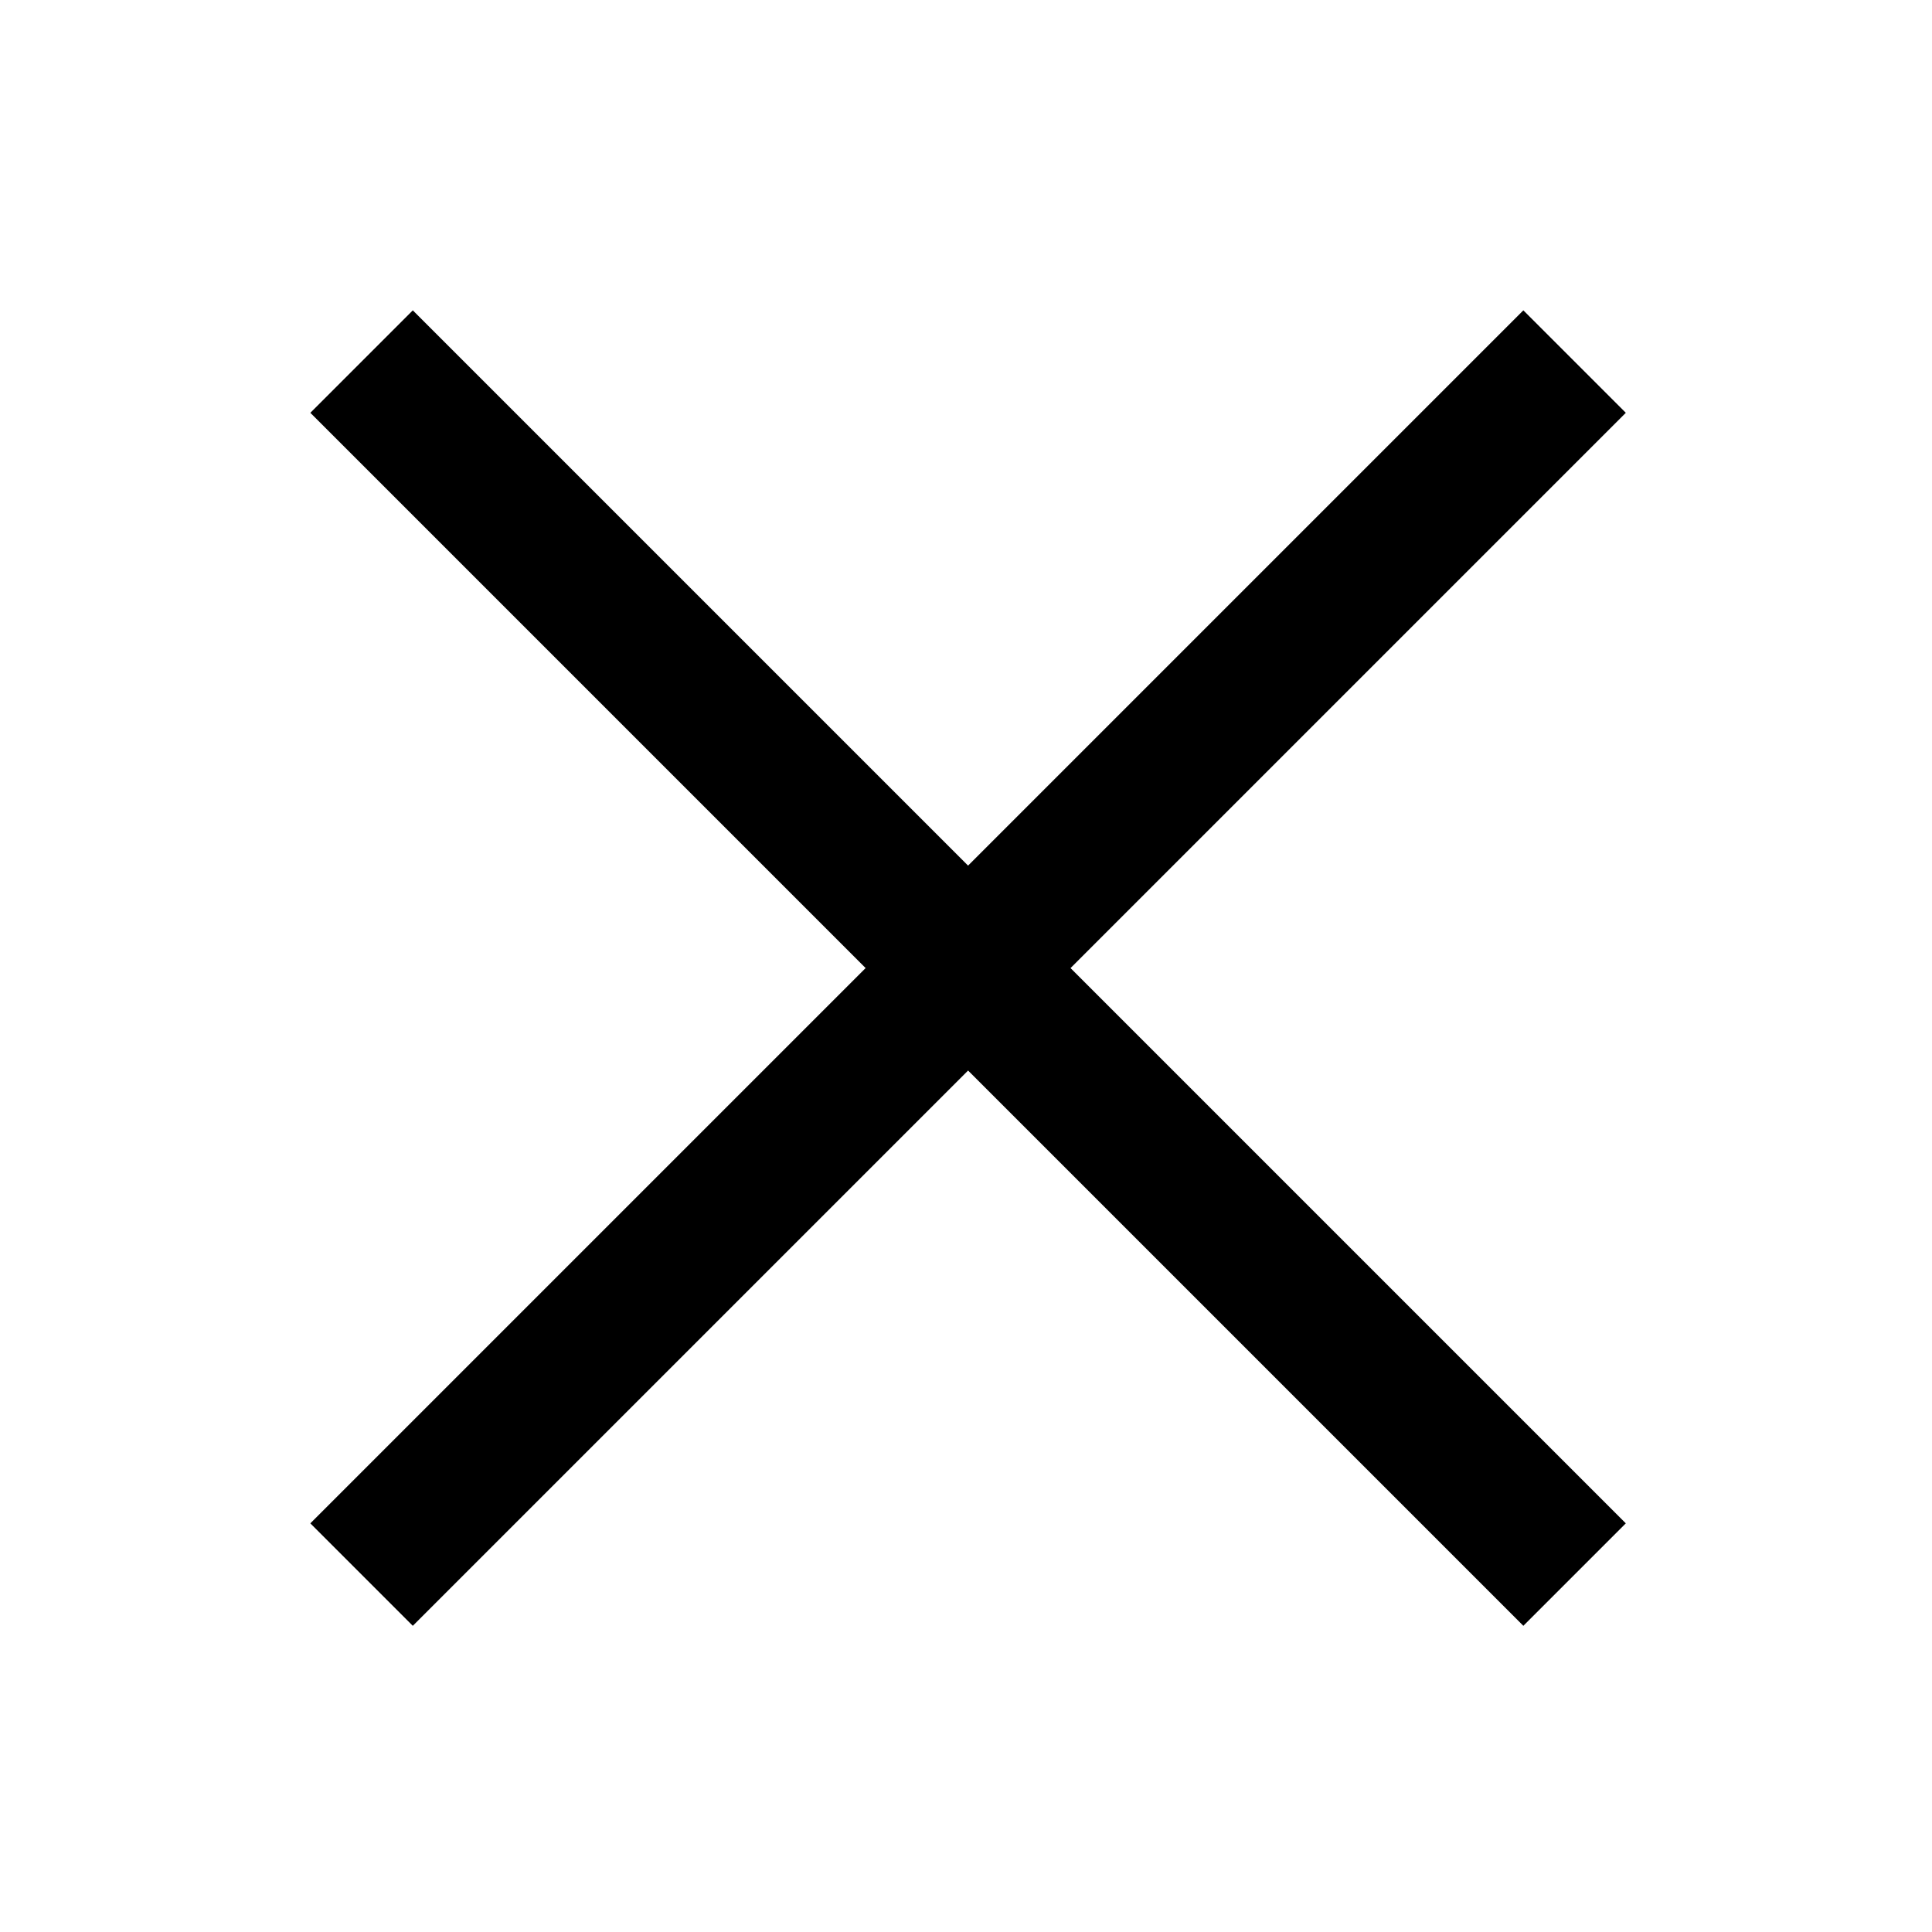
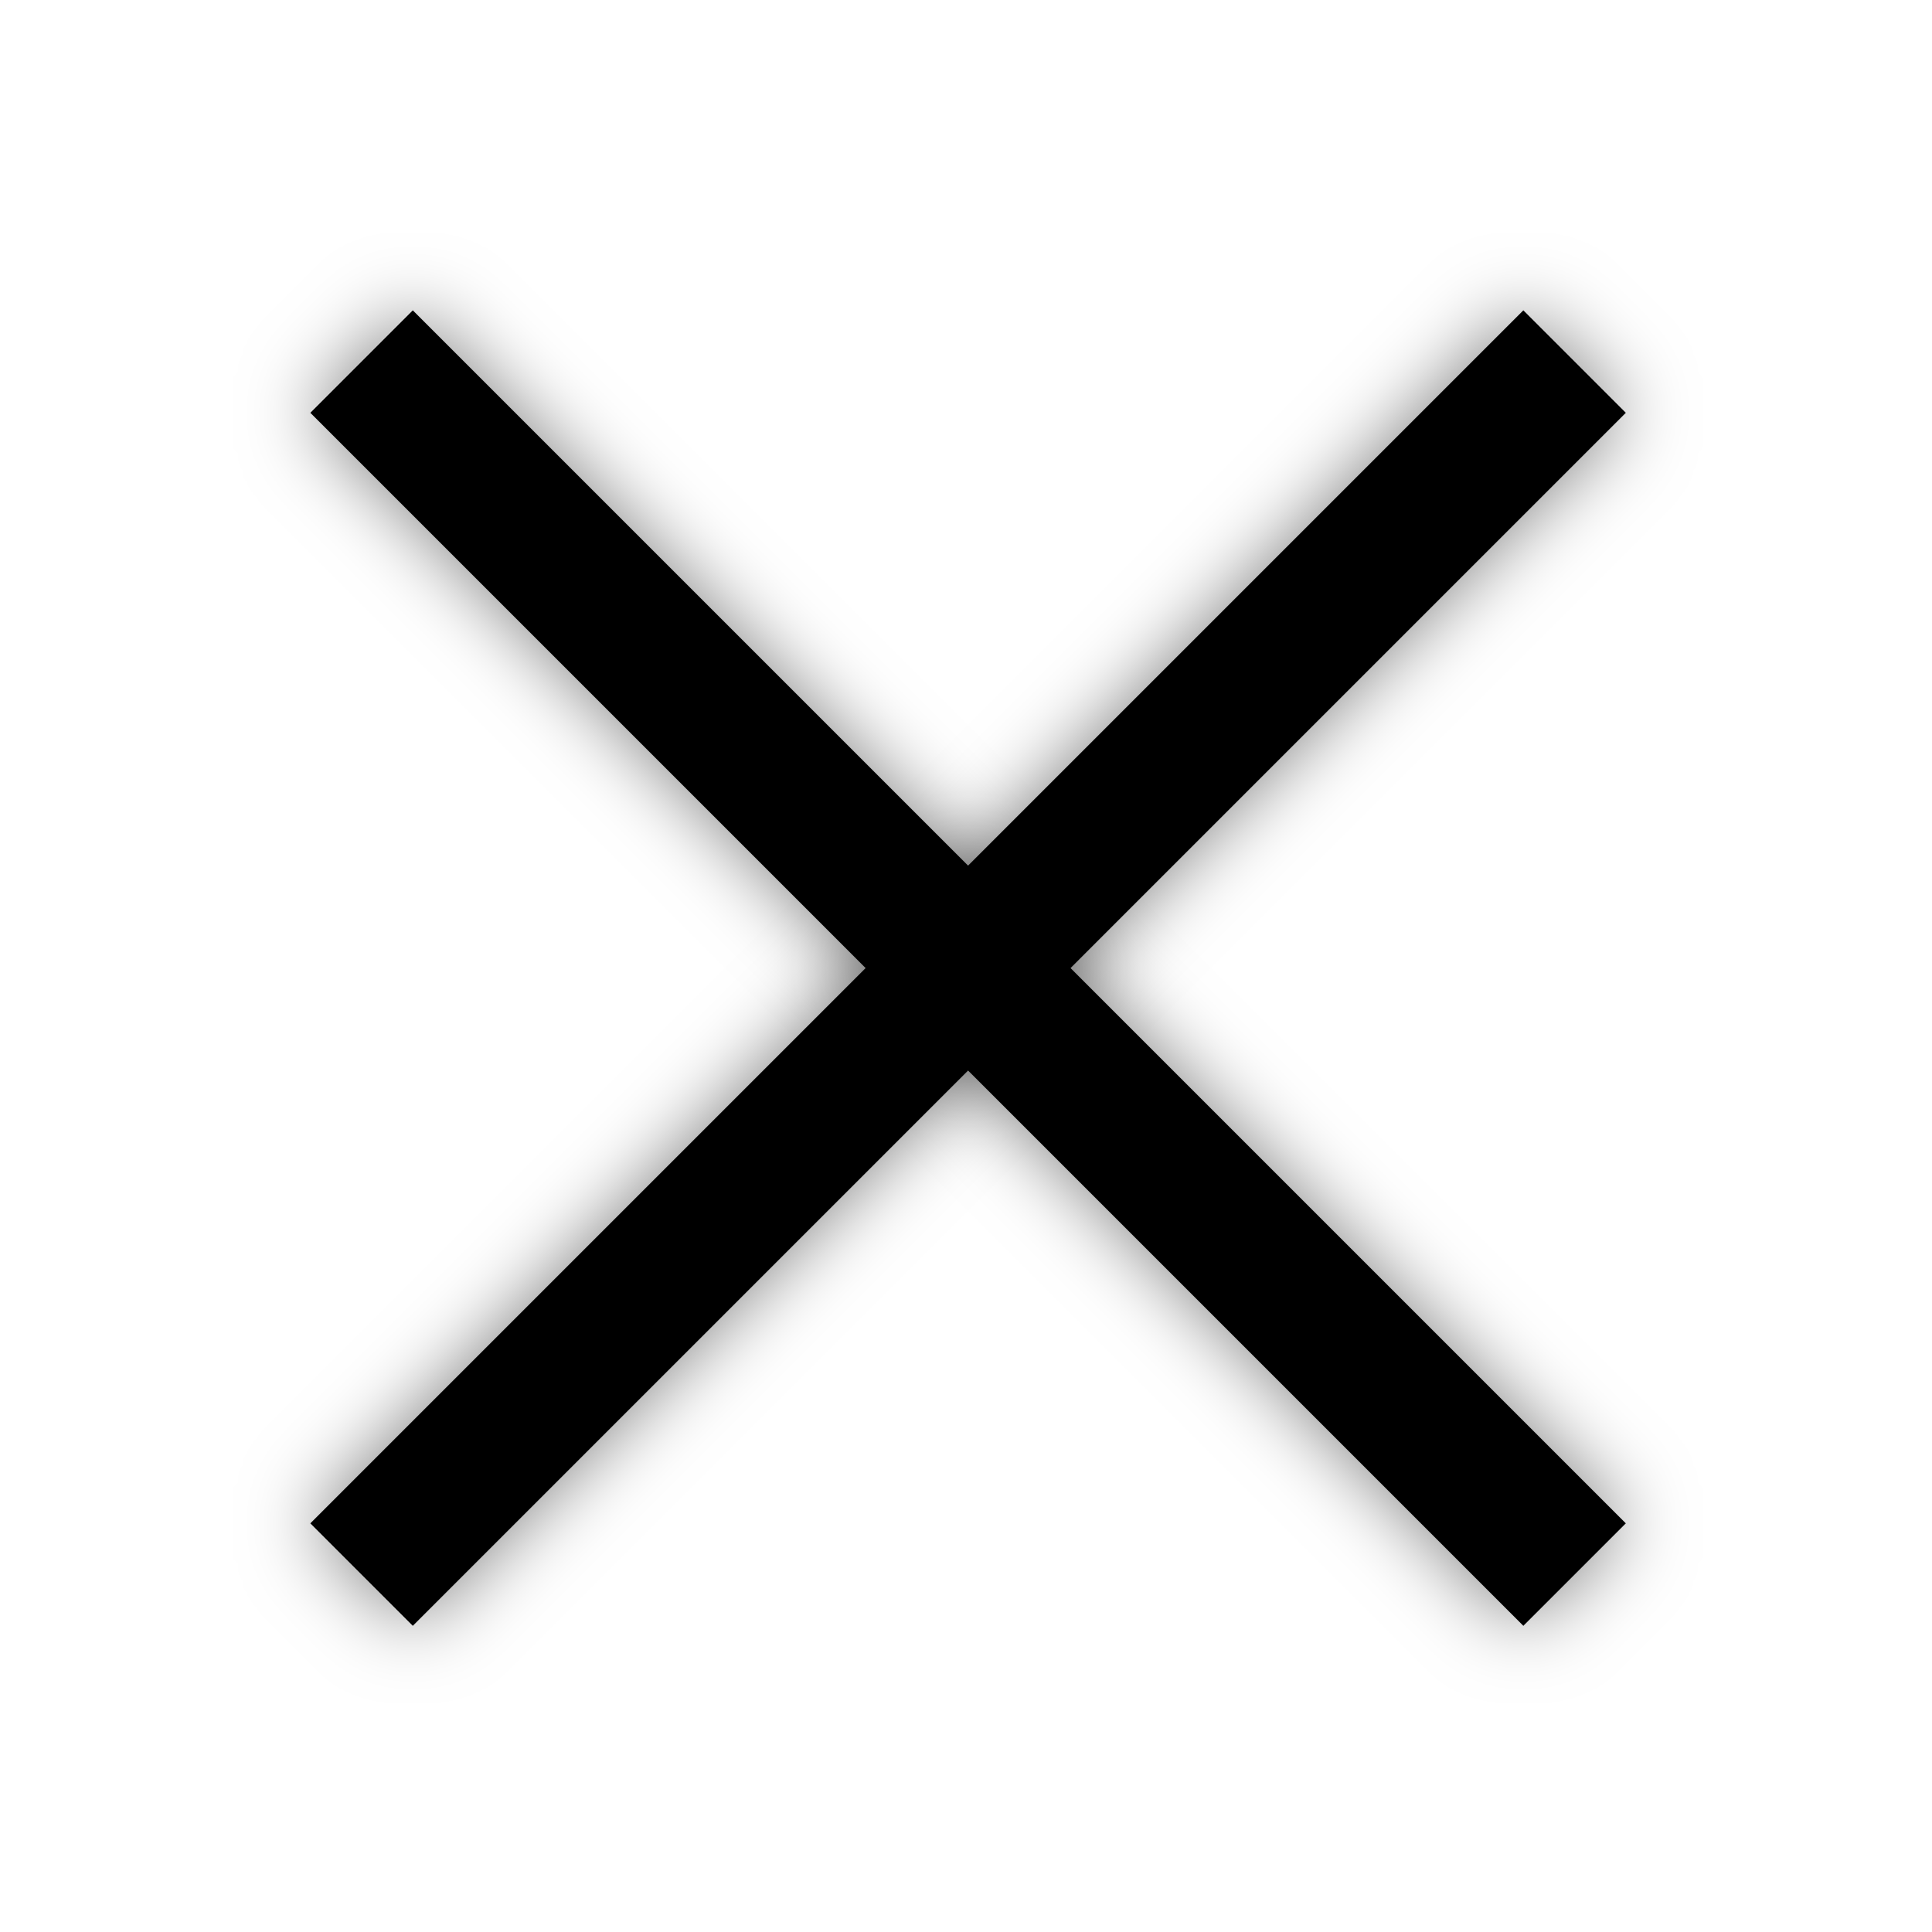
<svg xmlns="http://www.w3.org/2000/svg" width="200" height="200" viewBox="0 0 200 200" fill="none">
-   <path d="M37.43 163L163 37.43" stroke="black" stroke-width="15" />
-   <path d="M37.43 37.43L163 163" stroke="black" stroke-width="15" />
+   <g filter="url(#filter0_d)">
+     <path d="M37.43 163L163 37.43" stroke="black" stroke-width="15" />
+   </g>
+   <g filter="url(#filter1_d)">
+     <path d="M37.43 37.43L163 163" stroke="black" stroke-width="15" />
+   </g>
+   <defs>
+     <filter id="filter0_d" x="24.127" y="24.127" width="152.177" height="152.177" filterUnits="userSpaceOnUse" color-interpolation-filters="sRGB">
+       <feFlood flood-opacity="0" result="BackgroundImageFix" />
+       <feColorMatrix in="SourceAlpha" type="matrix" values="0 0 0 0 0 0 0 0 0 0 0 0 0 0 0 0 0 0 127 0" />
+       <feOffset />
+       <feGaussianBlur stdDeviation="4" />
+       <feColorMatrix type="matrix" values="0 0 0 0 0 0 0 0 0 0 0 0 0 0 0 0 0 0 0.5 0" />
+       <feBlend mode="normal" in2="BackgroundImageFix" result="effect1_dropShadow" />
+       <feBlend mode="normal" in="SourceGraphic" in2="effect1_dropShadow" result="shape" />
+     </filter>
+     <filter id="filter1_d" x="24.127" y="24.127" width="152.177" height="152.177" filterUnits="userSpaceOnUse" color-interpolation-filters="sRGB">
+       <feFlood flood-opacity="0" result="BackgroundImageFix" />
+       <feColorMatrix in="SourceAlpha" type="matrix" values="0 0 0 0 0 0 0 0 0 0 0 0 0 0 0 0 0 0 127 0" />
+       <feOffset />
+       <feGaussianBlur stdDeviation="4" />
+       <feColorMatrix type="matrix" values="0 0 0 0 0 0 0 0 0 0 0 0 0 0 0 0 0 0 0.5 0" />
+       <feBlend mode="normal" in2="BackgroundImageFix" result="effect1_dropShadow" />
+       <feBlend mode="normal" in="SourceGraphic" in2="effect1_dropShadow" result="shape" />
+     </filter>
+   </defs>
</svg>
